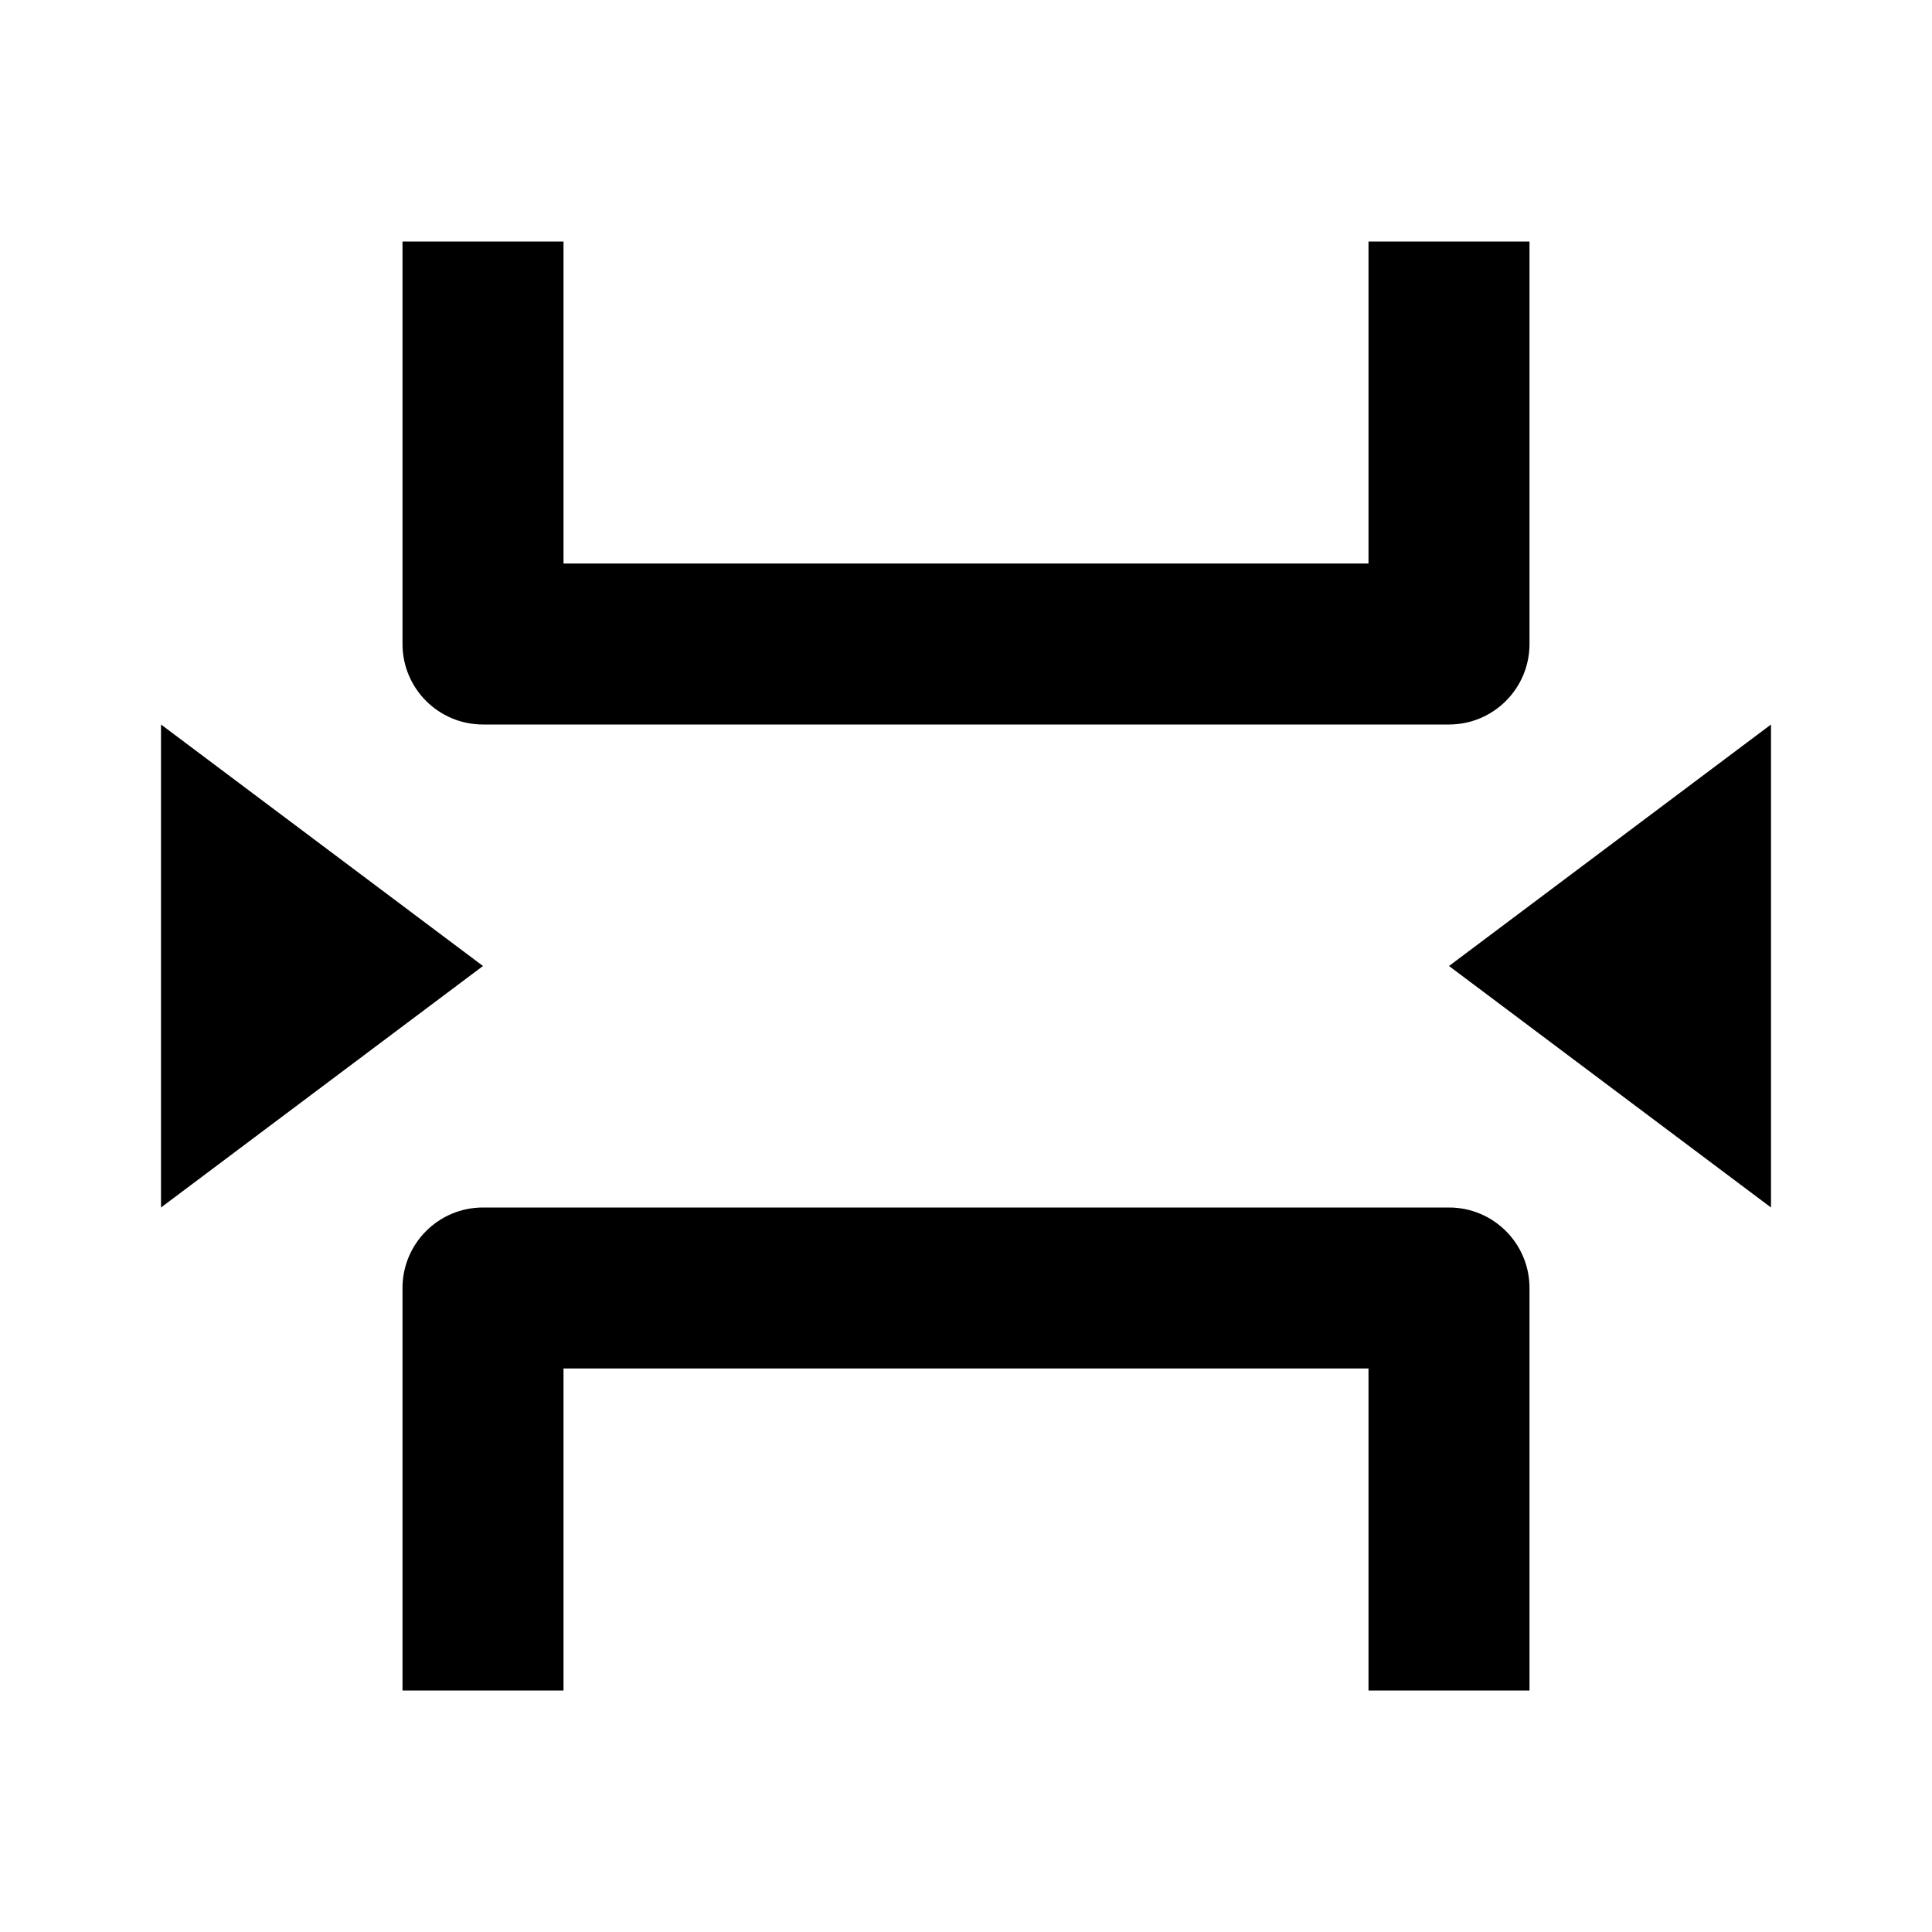
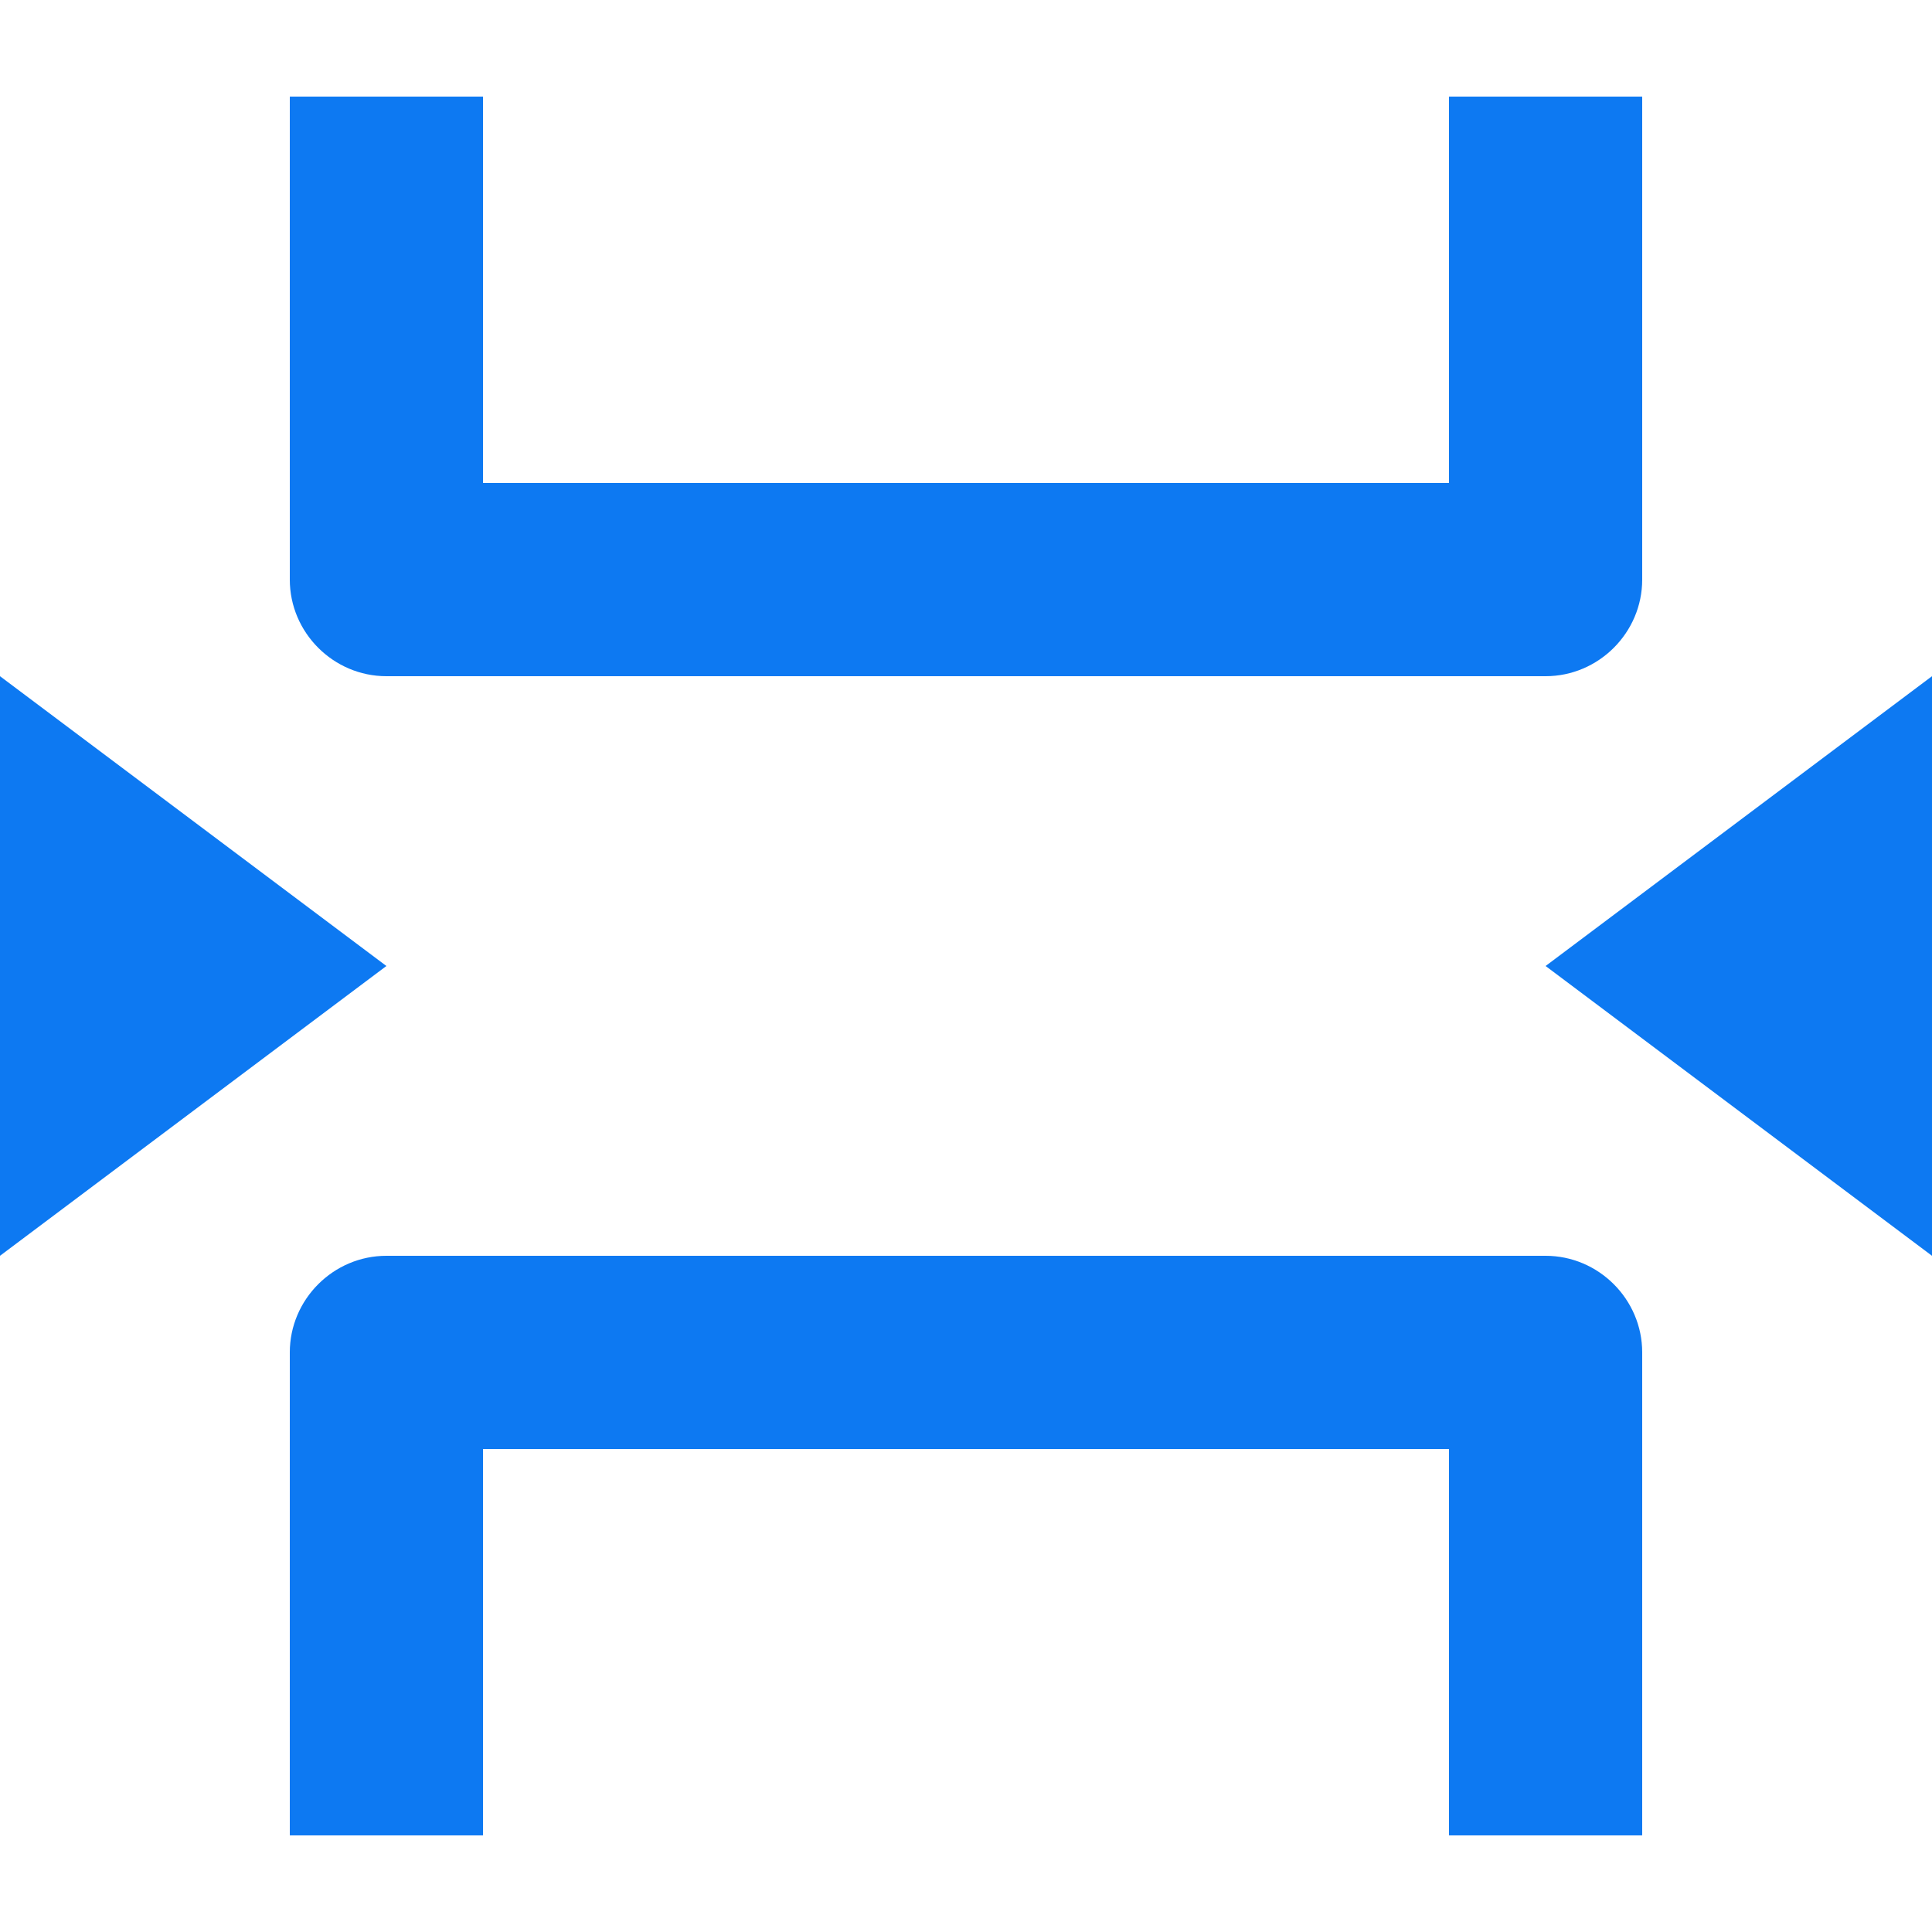
- <svg xmlns="http://www.w3.org/2000/svg" viewBox="0 0 24 24">
-   <path d="m0 0h24v24h-24z" fill="none" />
-   <path d="m17 21v-4h-10v4h-2v-5a1 1 0 0 1 1-1h12a1 1 0 0 1 1 1v5zm-10-18v4h10v-4h2v5a1 1 0 0 1 -1 1h-12a1 1 0 0 1 -1-1v-5zm-5 6 4 3-4 3zm20 0v6l-4-3z" />
+ <svg xmlns="http://www.w3.org/2000/svg" clip-rule="evenodd" fill-rule="evenodd" stroke-linejoin="round" stroke-miterlimit="2" viewBox="0 0 20 20">
+   <path d="m15 19v-4h-10v4h-2v-5c0-.549.451-1 1-1h12c.549 0 1 .451 1 1v5zm-10-18v4h10v-4h2v5c0 .549-.451 1-1 1h-12c-.549 0-1-.451-1-1v-5zm-5 6 4 3-4 3zm20 0v6l-4-3z" fill="#0d79f2" fill-rule="nonzero" />
</svg>
